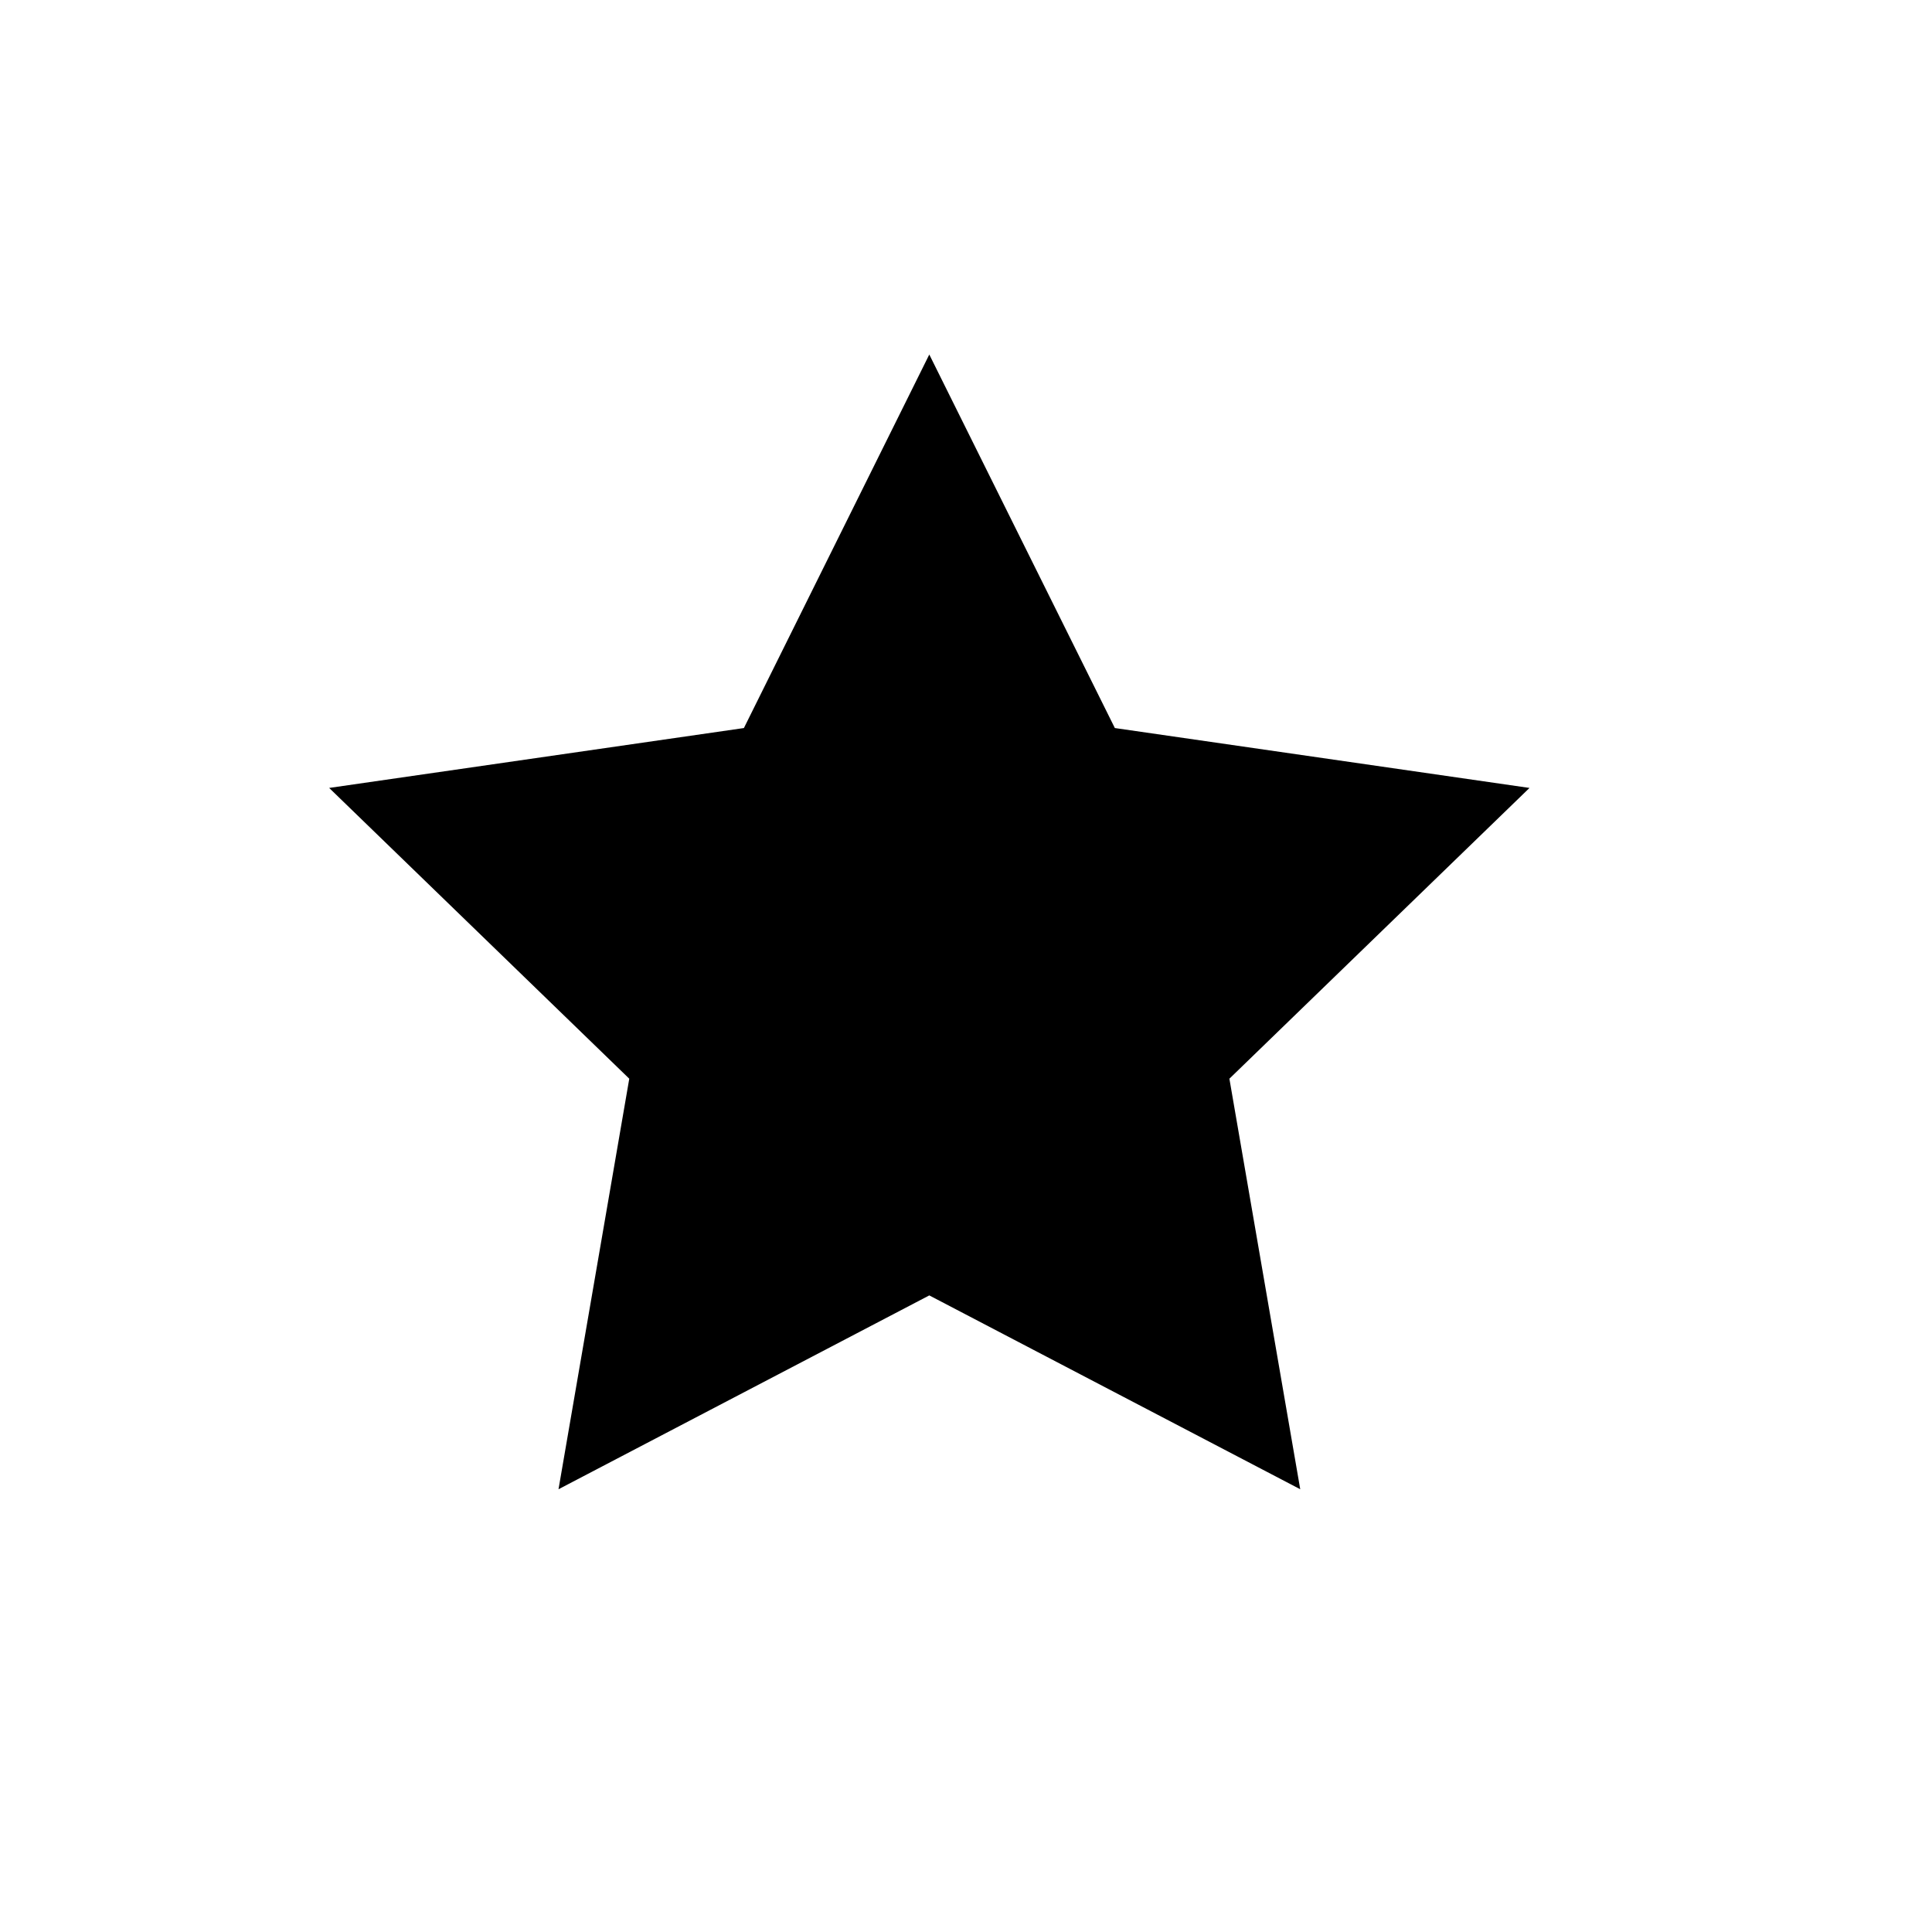
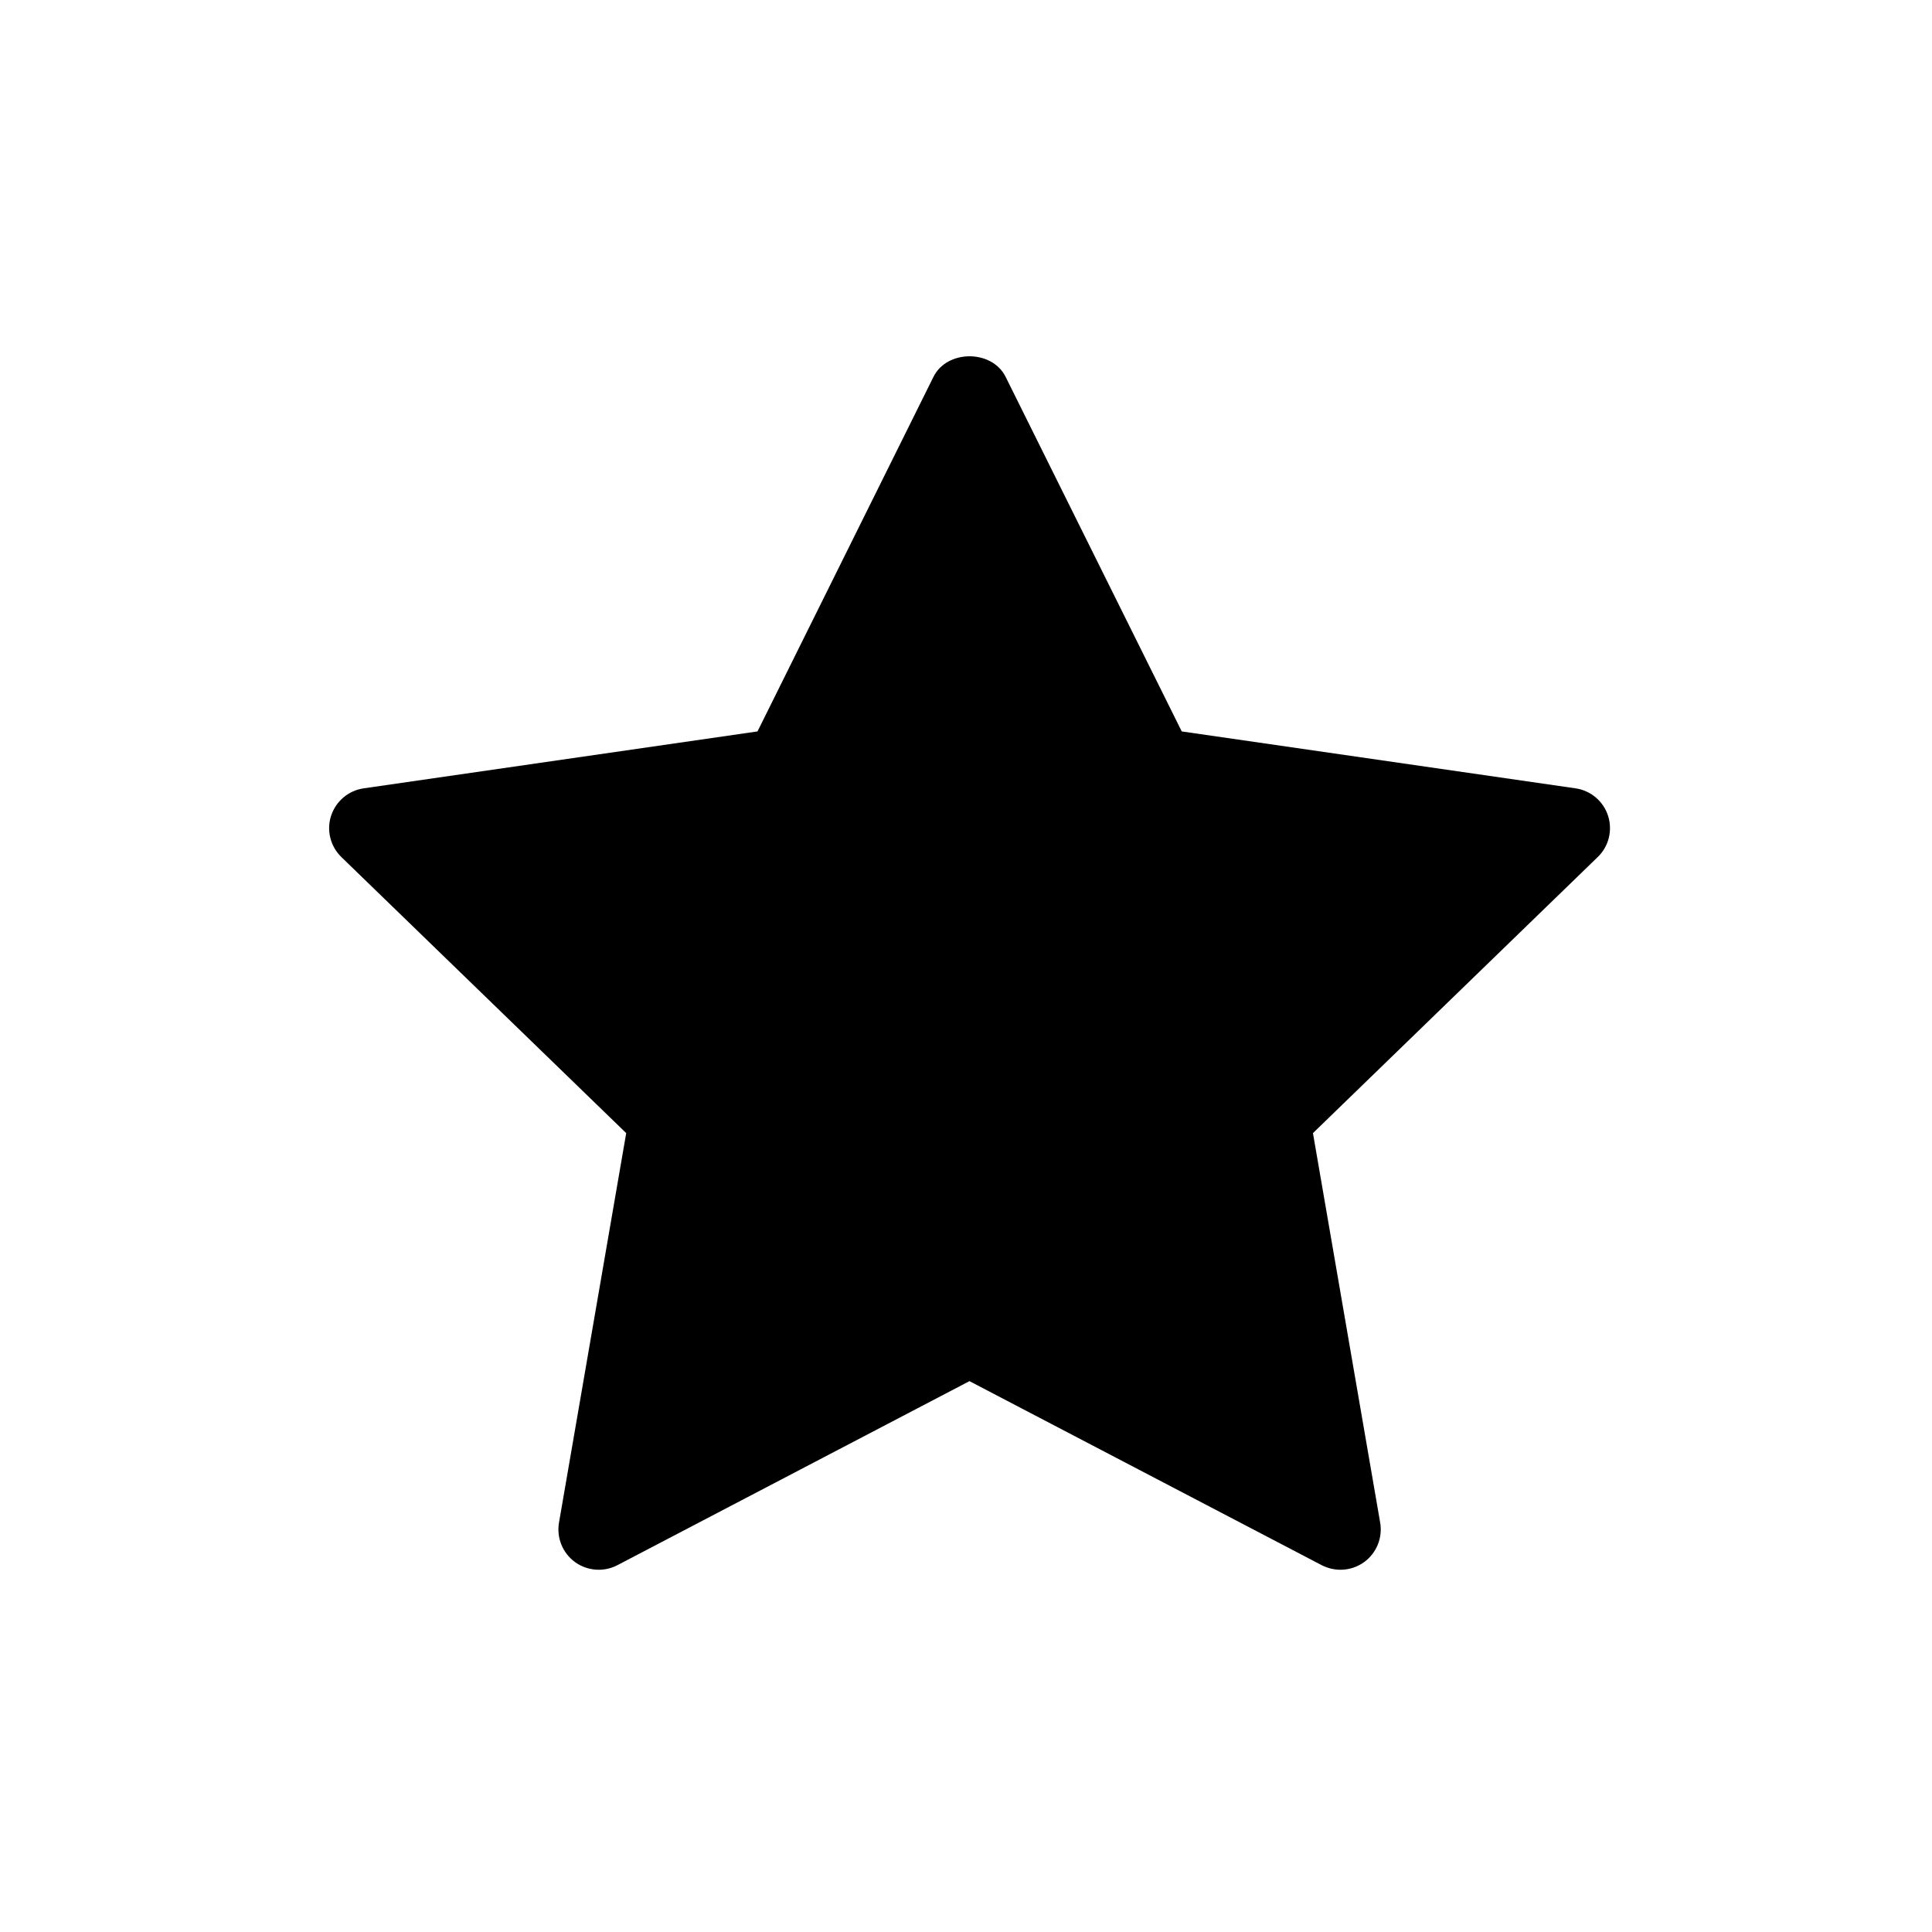
- <svg xmlns="http://www.w3.org/2000/svg" version="1.1" id="Outline_Icons" x="0px" y="0px" width="24px" height="24px" viewBox="0 0 24 24" enable-background="new 0 0 24 24" xml:space="preserve">
-   <path fill="#000" d="M11.544 4.404l2.305 4.64 5.151.744-3.728 3.612.88 5.1-4.608-2.408-4.606 2.408.879-5.1-3.728-3.612 5.152-.744z" />
+ <svg xmlns="http://www.w3.org/2000/svg" width="24px" height="24px" viewBox="0 0 24 24" version="1.1">
+   <defs />
+   <g id="Page-1" stroke="none" stroke-width="1" fill="none" fill-rule="evenodd">
+     <g id="Artboard" fill="#000000">
+       <g id="star" transform="translate(3.5, 3.5)">
+         <path d="M16.476,6.634 C16.417,6.452 16.26,6.32 16.072,6.293 L11.18,5.586 L8.992,1.181 C8.822,0.84 8.264,0.842 8.096,1.181 L5.91,5.586 L1.018,6.293 C0.829,6.32 0.672,6.453 0.613,6.634 C0.554,6.815 0.604,7.014 0.741,7.147 L4.279,10.576 L3.444,15.415 C3.412,15.603 3.489,15.792 3.642,15.904 C3.796,16.016 4.001,16.031 4.168,15.944 L8.543,13.657 L12.92,15.944 C12.994,15.981 13.073,16 13.152,16 C13.256,16 13.359,15.968 13.447,15.904 C13.6,15.792 13.677,15.603 13.645,15.415 L12.81,10.576 L16.347,7.147 C16.485,7.015 16.534,6.815 16.476,6.634 L16.476,6.634 Z" id="Shape" />
+       </g>
+     </g>
+   </g>
</svg>
